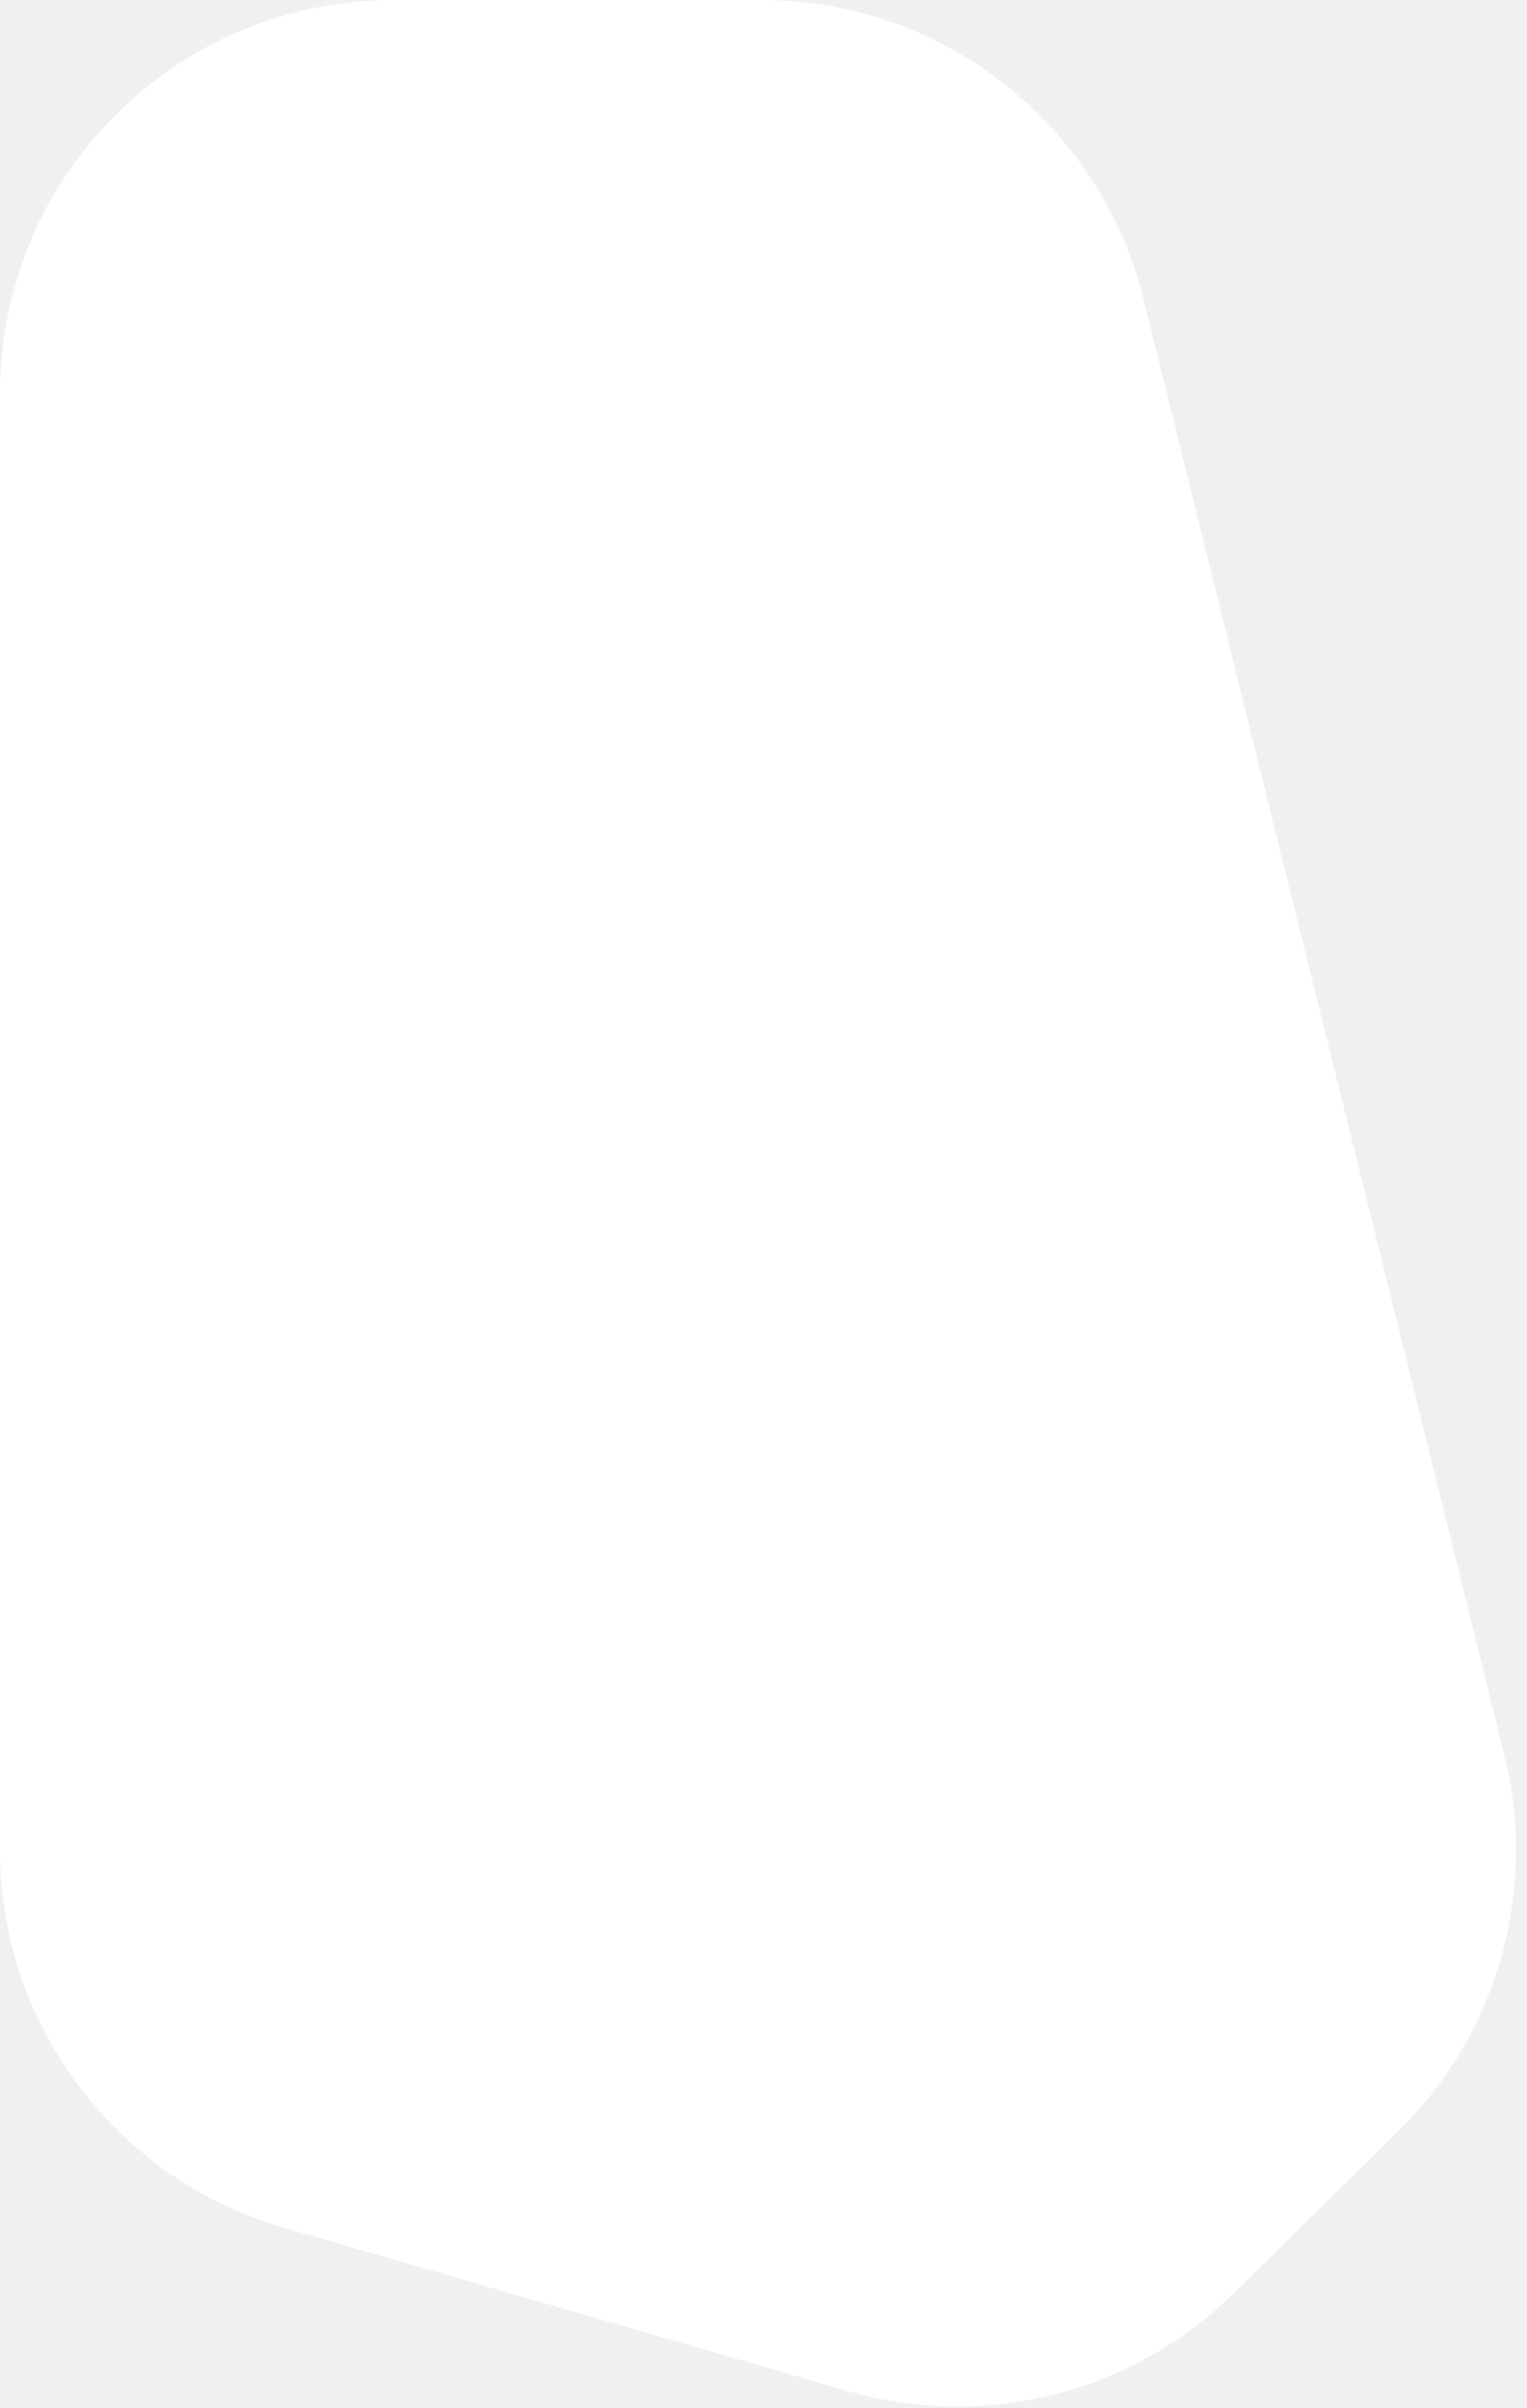
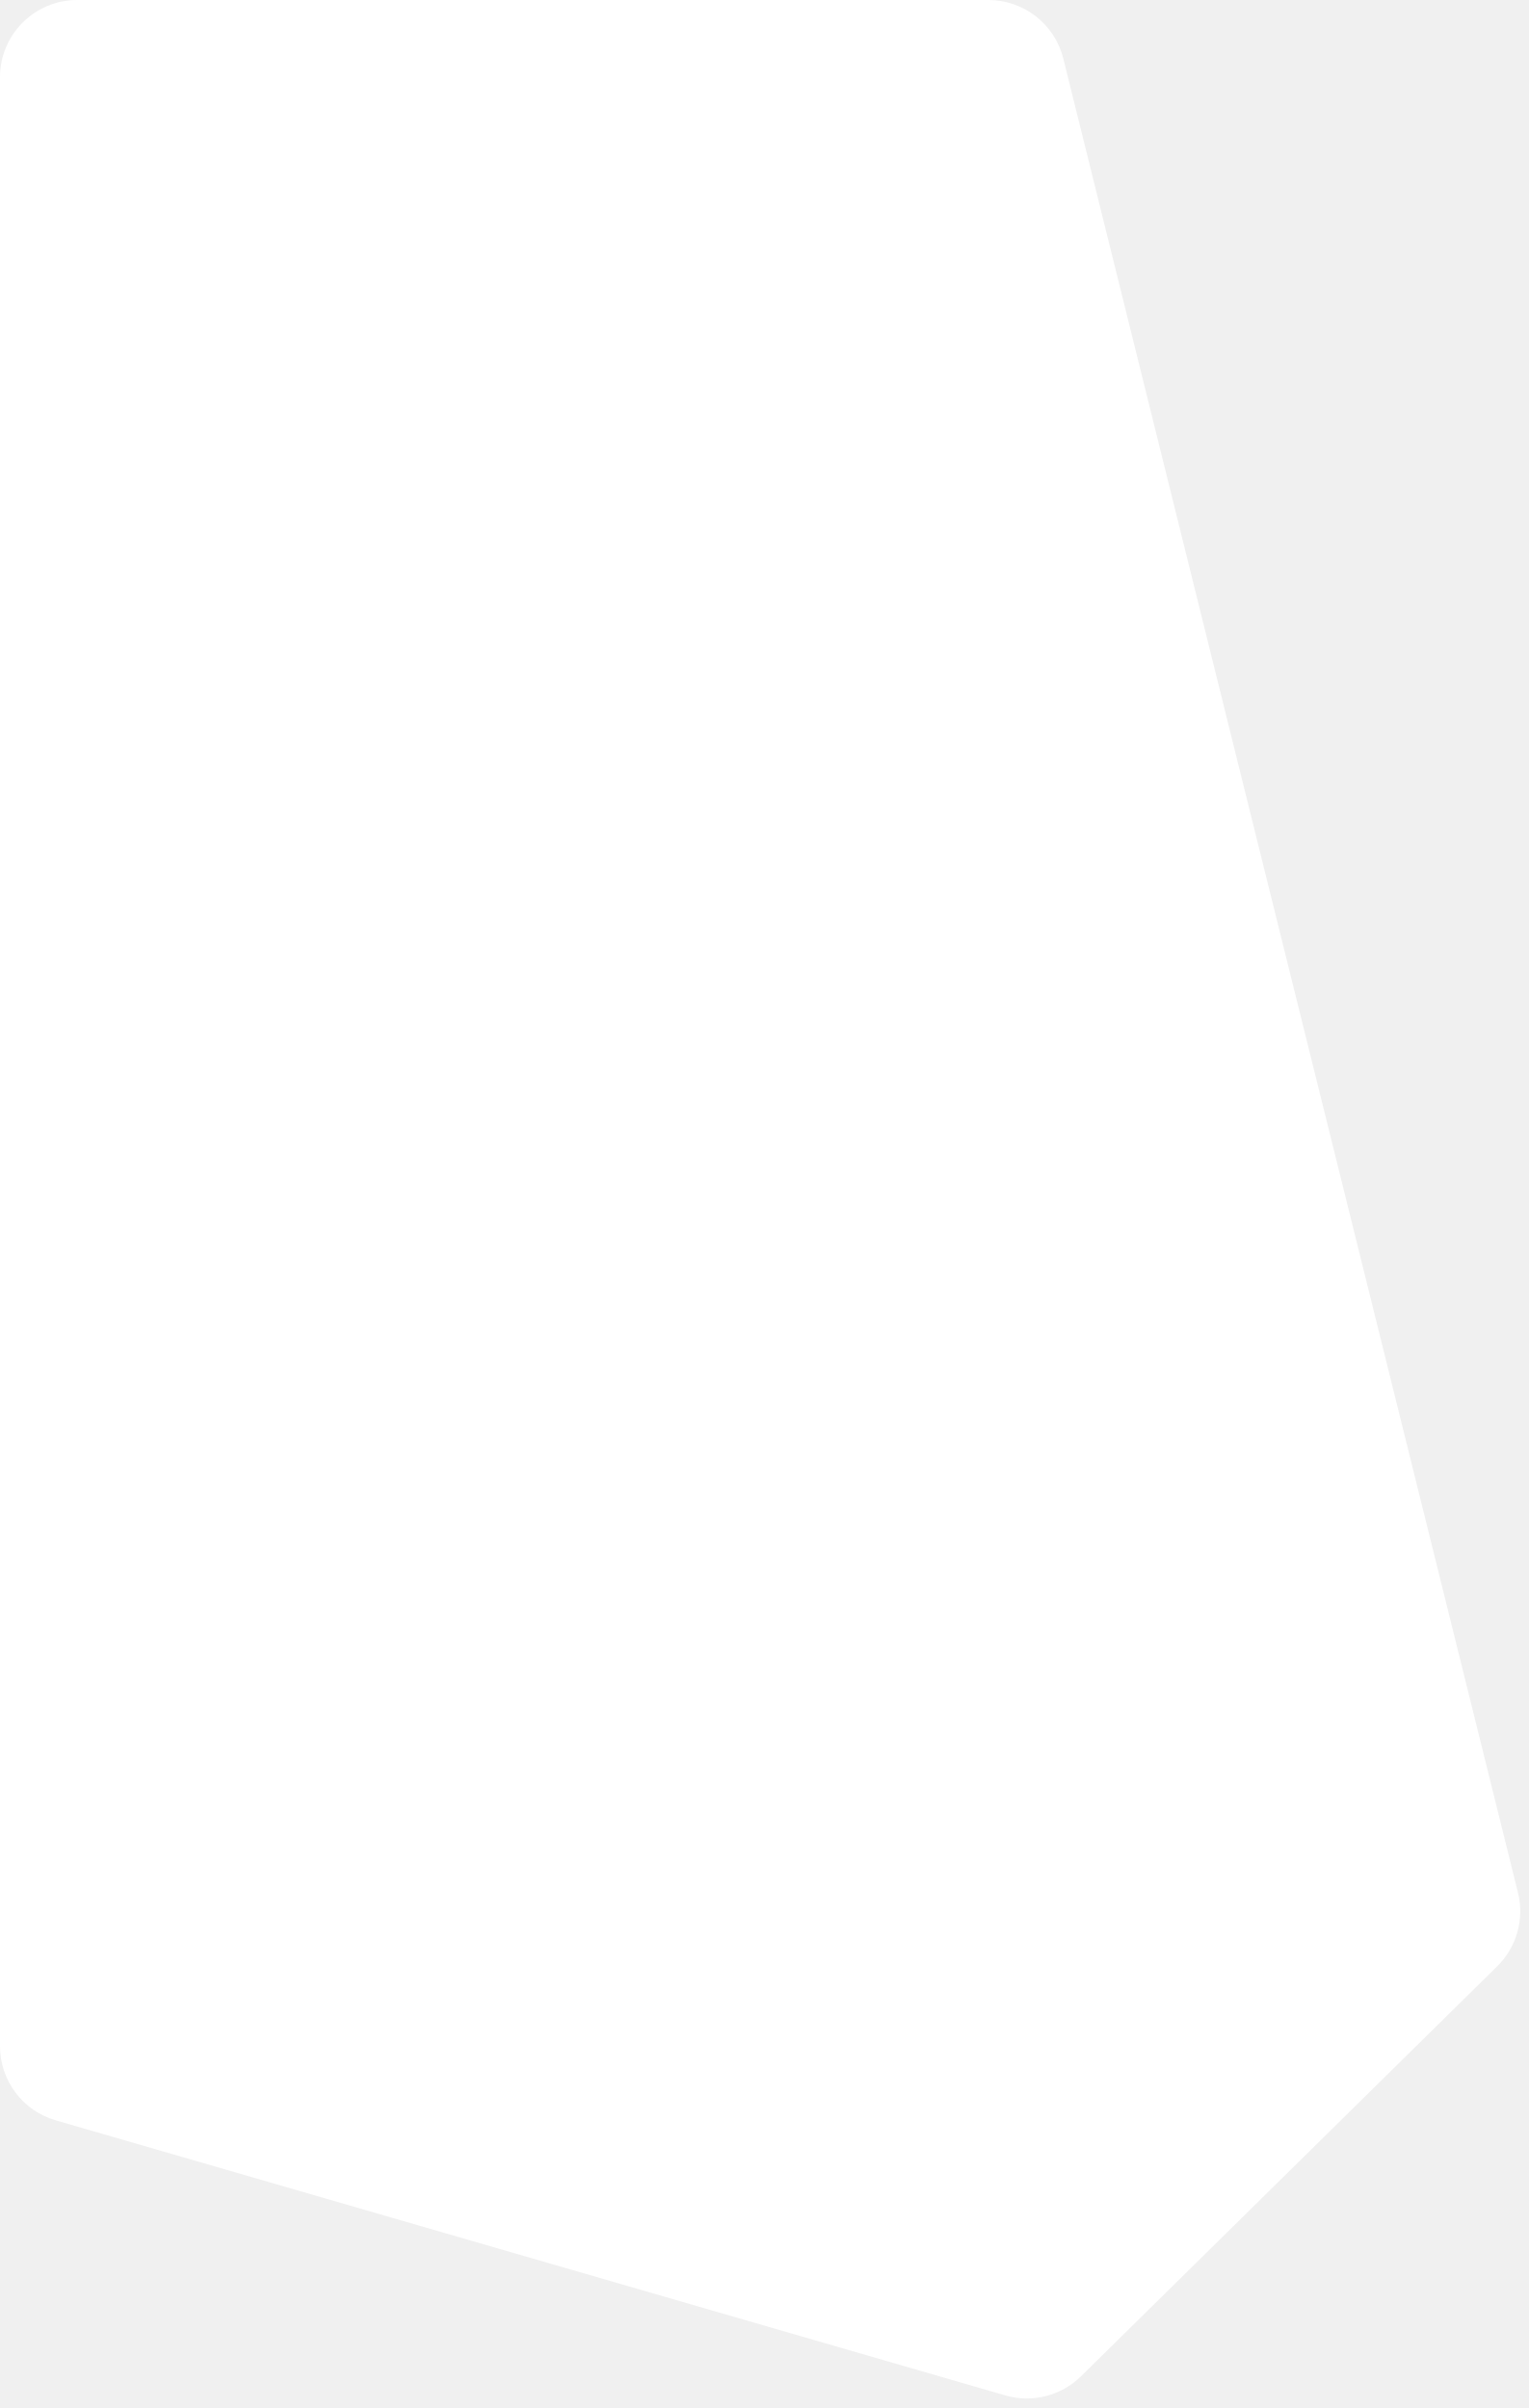
- <svg xmlns="http://www.w3.org/2000/svg" width="97" height="153" viewBox="0 0 97 153" fill="none">
-   <path d="M95.574 111.558C97.698 120.128 95.144 129.183 88.854 135.38L78.361 145.719C71.917 152.068 62.546 154.441 53.857 151.923L18.042 141.545C7.354 138.449 0 128.661 0 117.533V25C0 11.193 11.193 0 25 0H48.366C59.857 0 69.868 7.833 72.632 18.986L95.574 111.558Z" fill="white" />
+ <svg xmlns="http://www.w3.org/2000/svg" width="99" height="156" viewBox="0 0 99 156" fill="none">
+   <path d="M98.315 122.618C98.74 124.332 98.229 126.143 96.971 127.383L70.014 153.944C68.725 155.214 66.851 155.688 65.113 155.185L3.608 137.363C1.471 136.744 0 134.786 0 132.561V5C0 2.239 2.239 0 5 0H64.015C66.313 0 68.315 1.567 68.868 3.797L98.315 122.618Z" fill="white" />
</svg>
